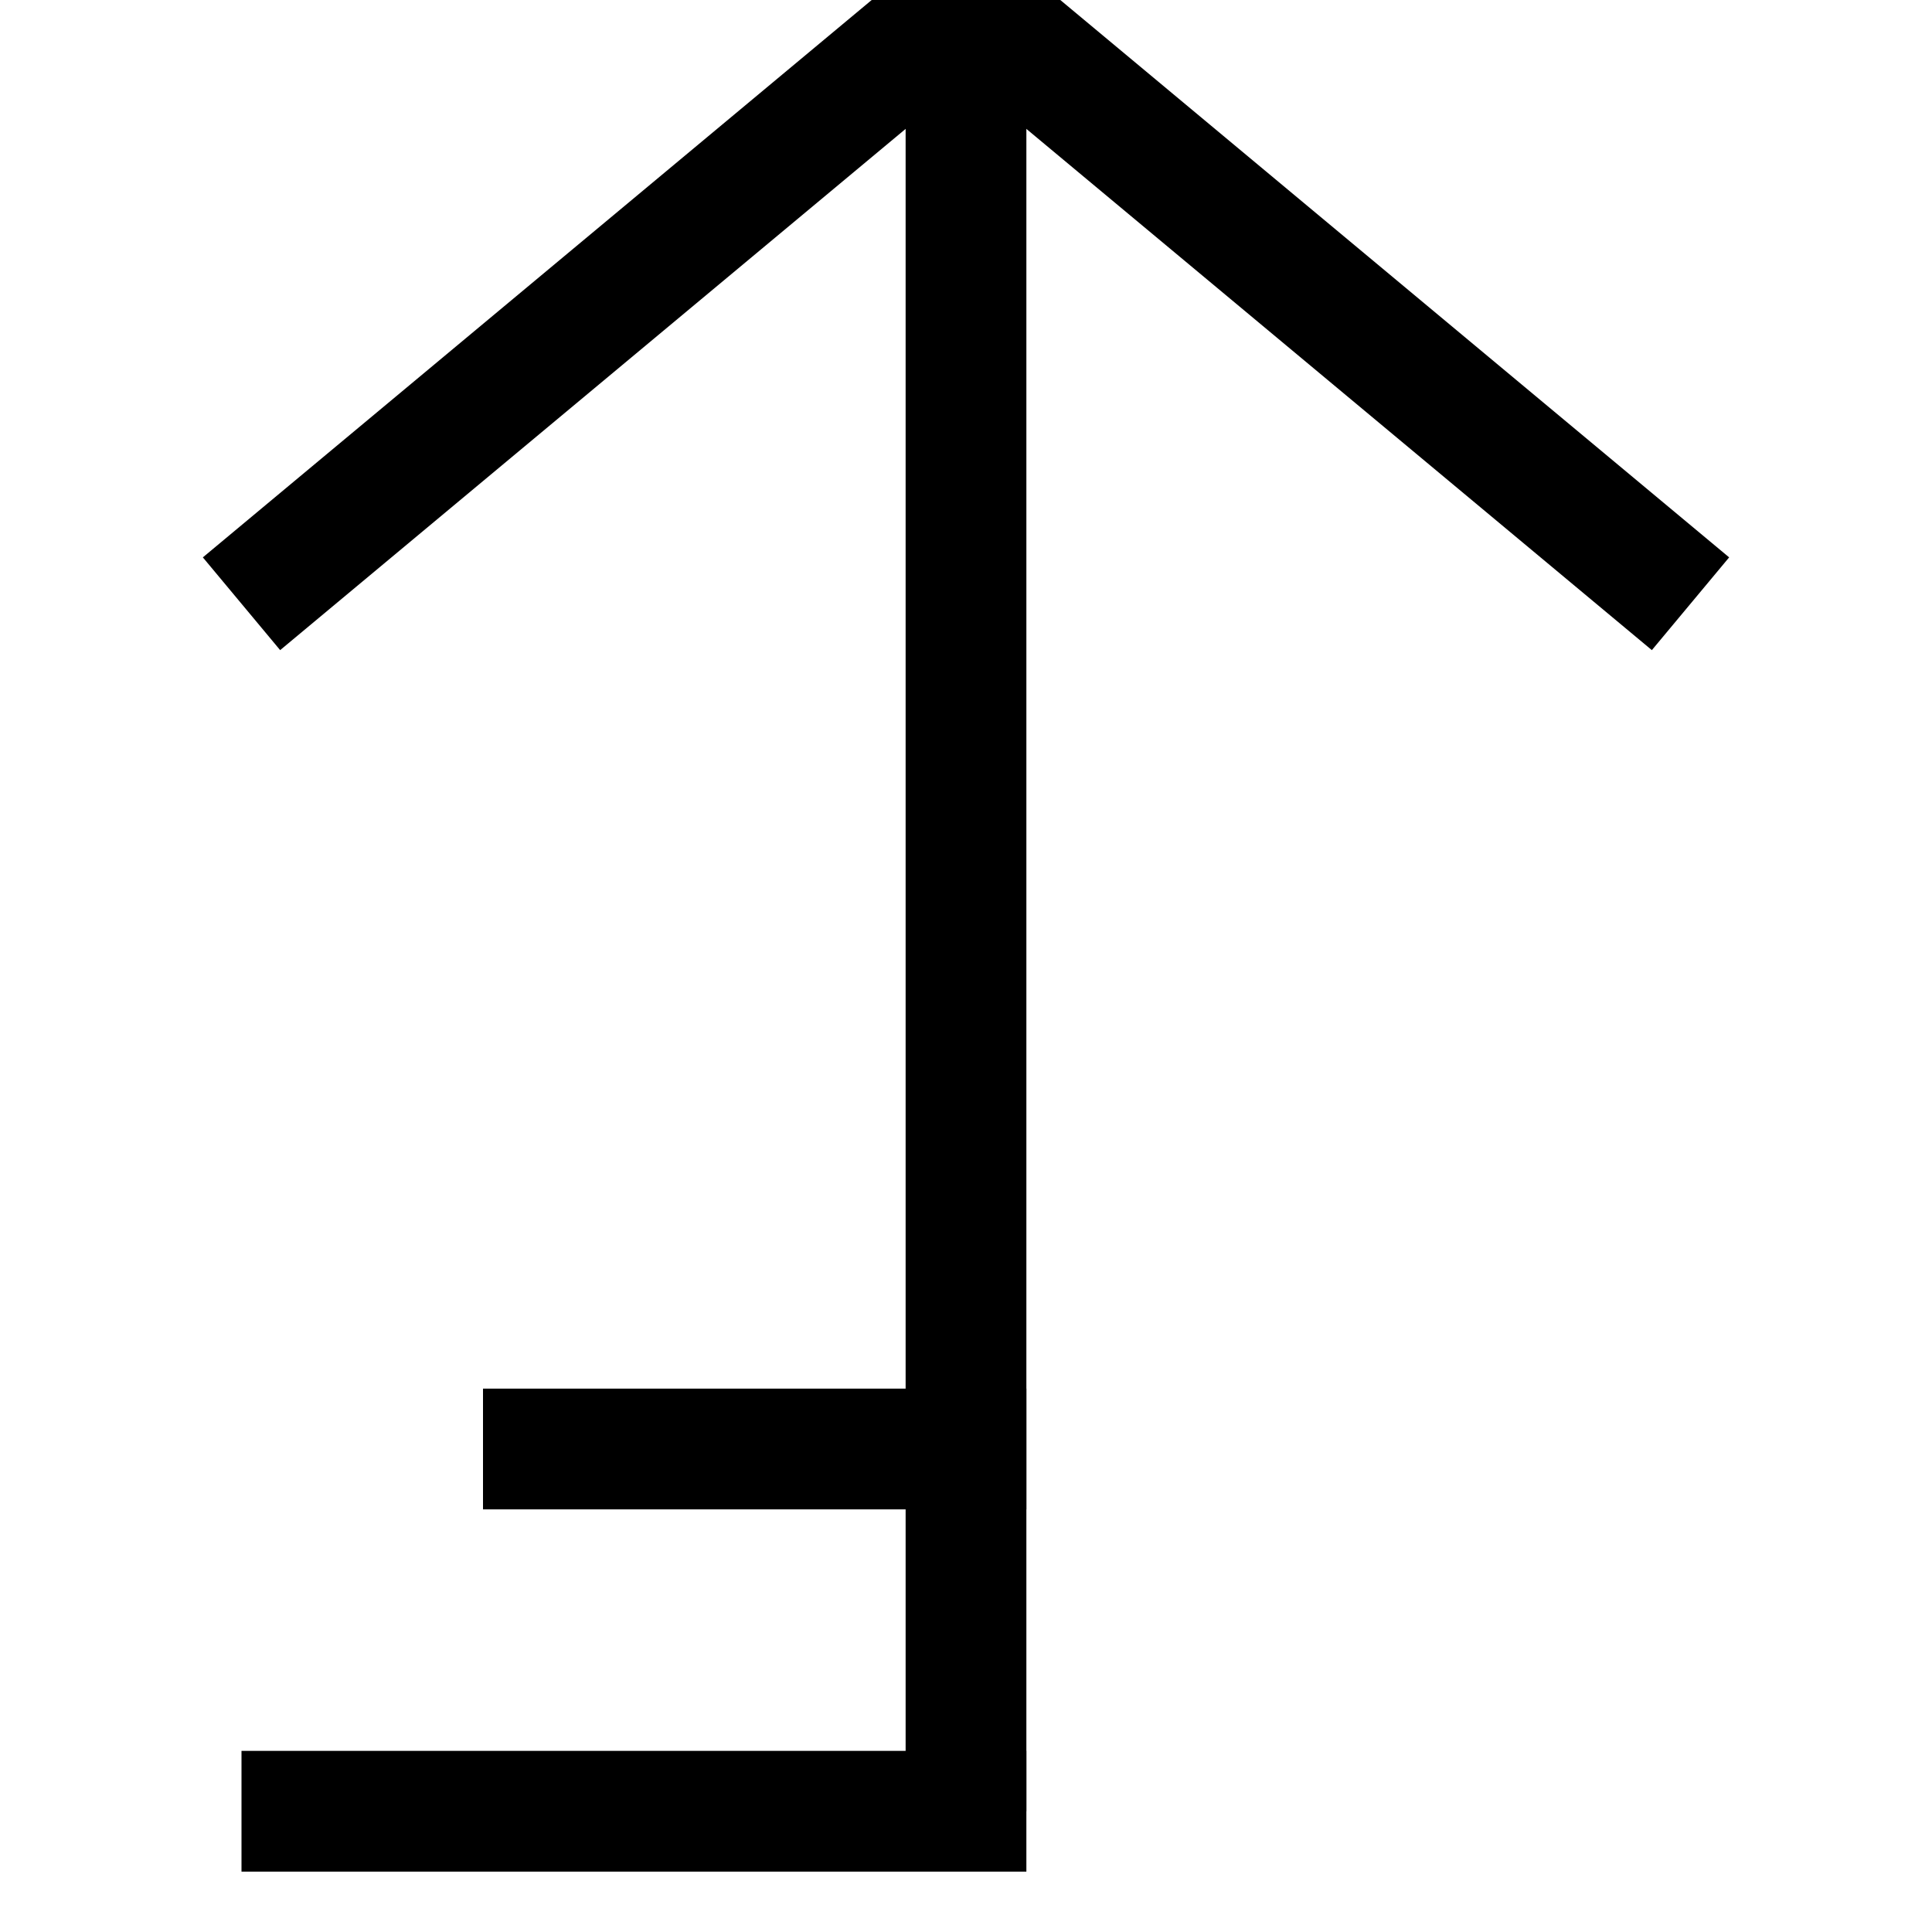
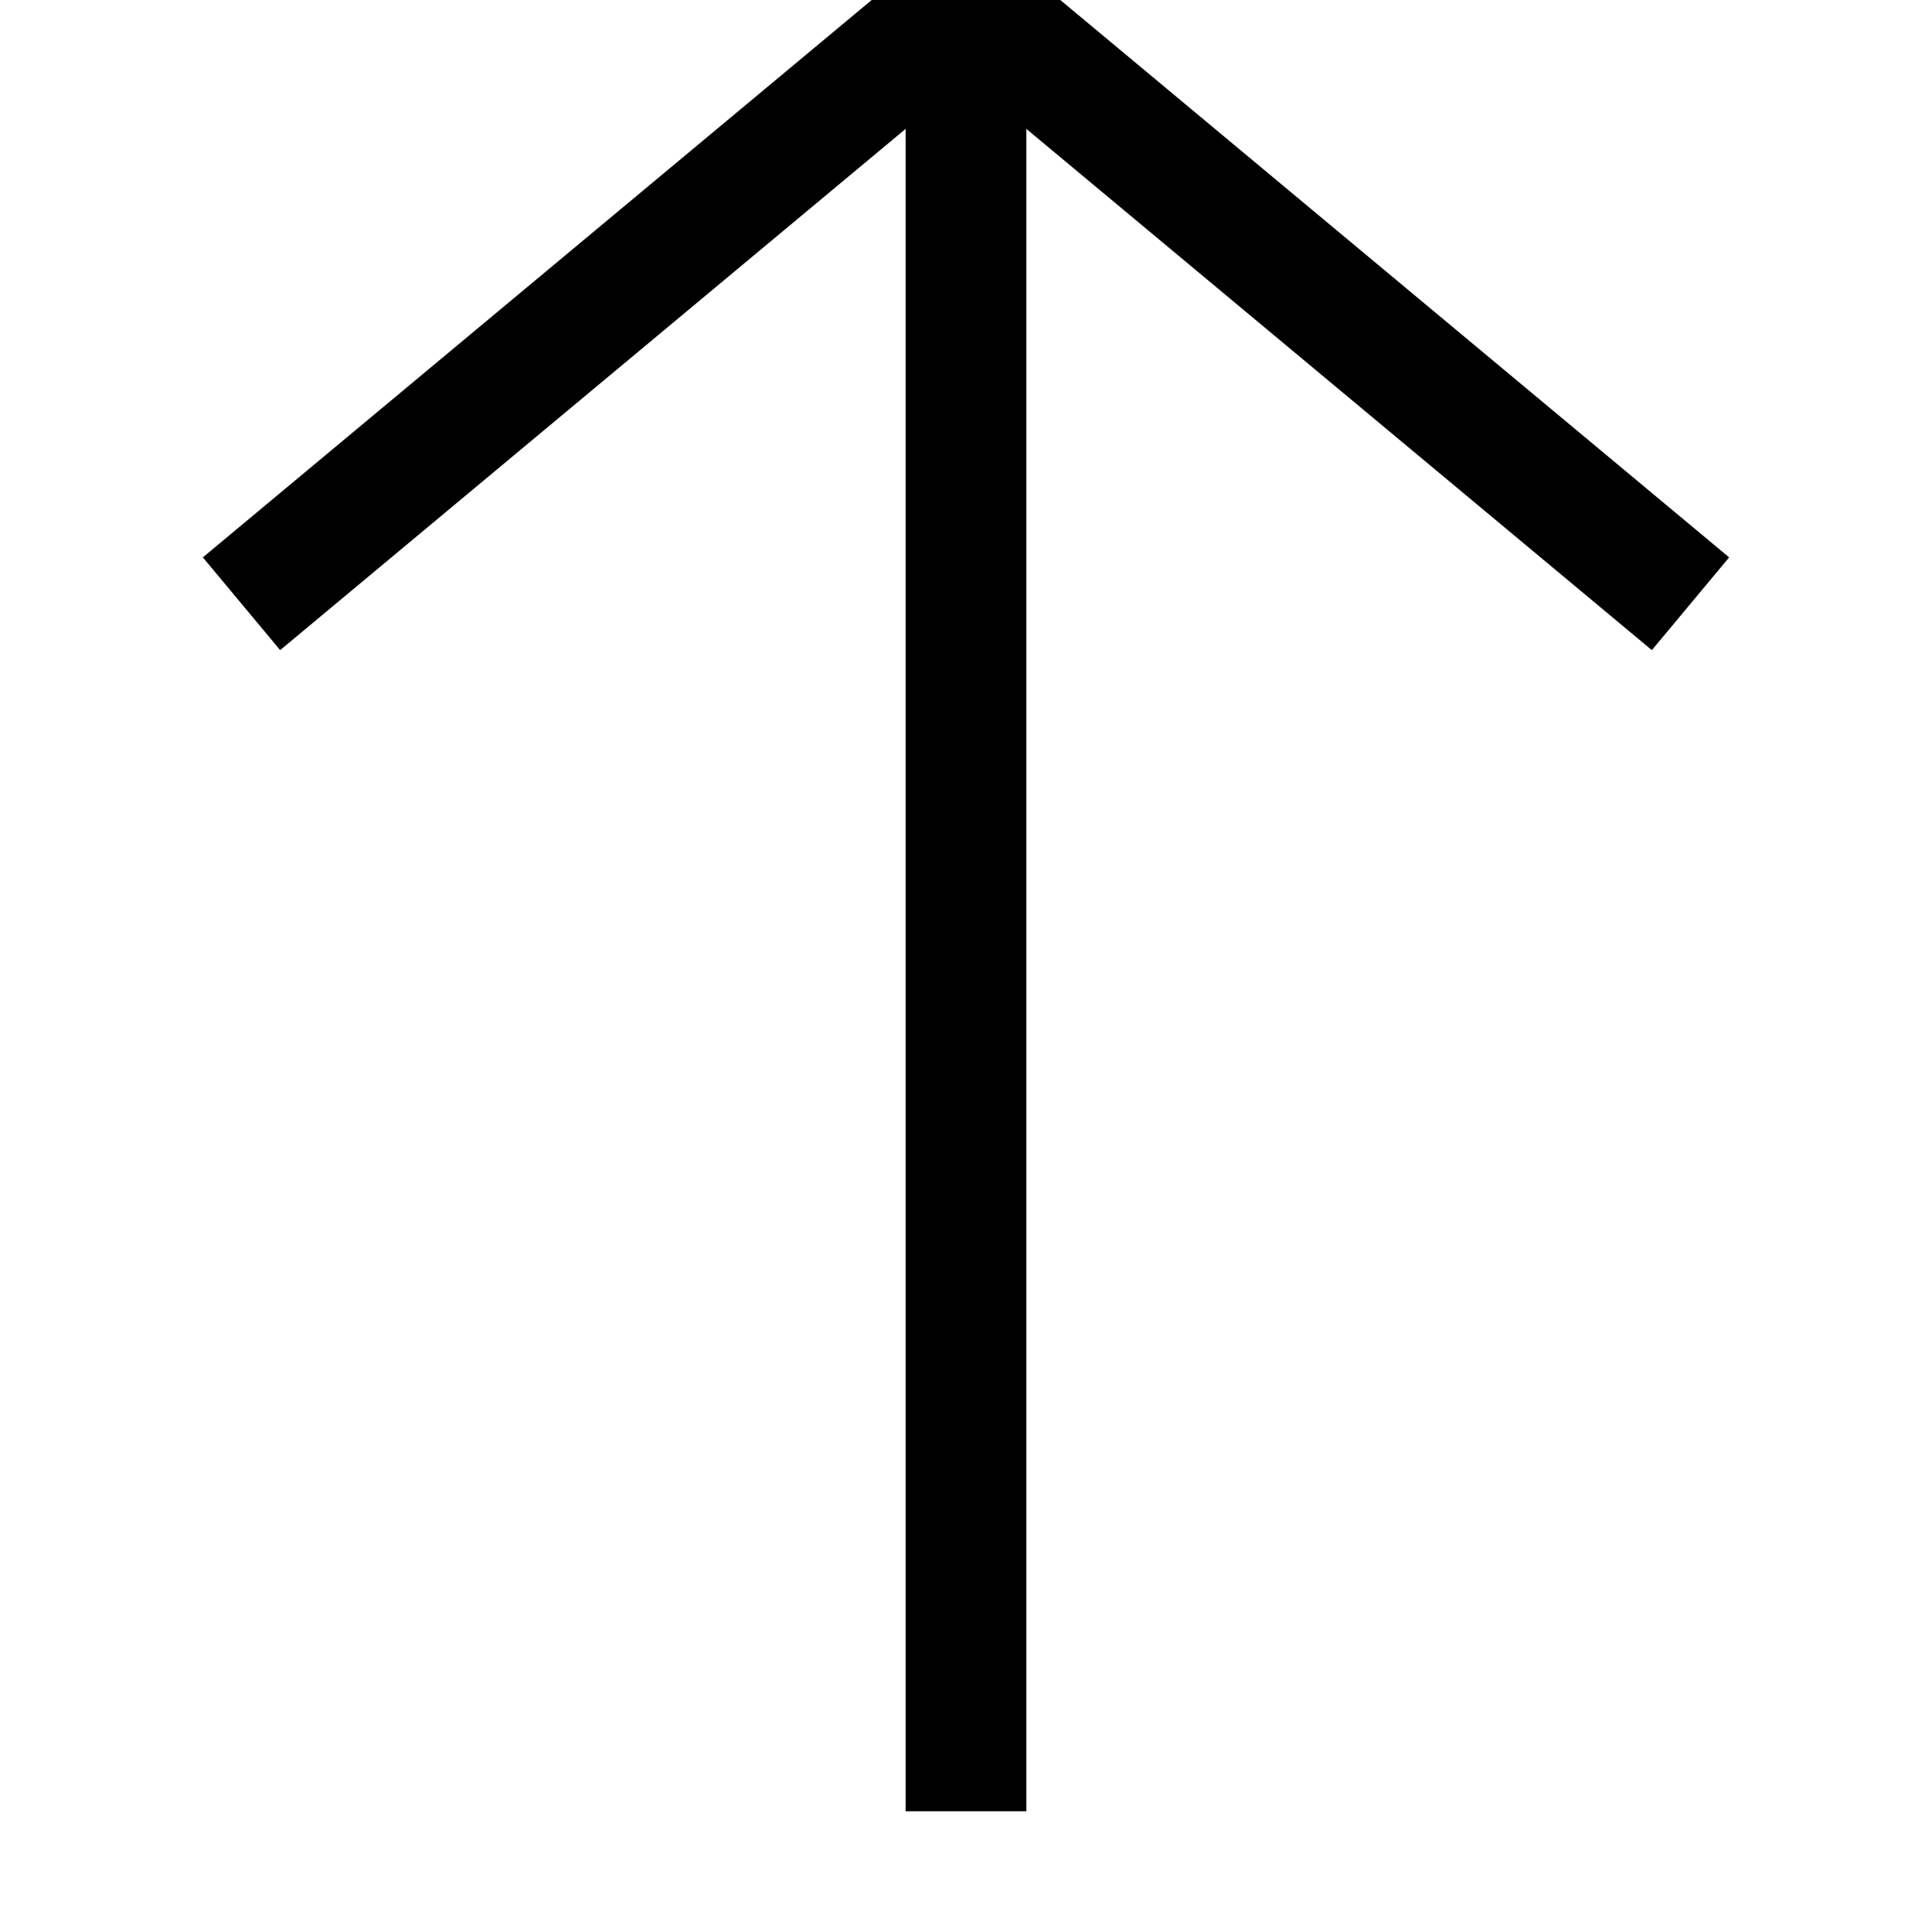
<svg xmlns="http://www.w3.org/2000/svg" version="1.1" width="16" height="16">
  <g>
    <line x1="2" y1="5" x2="8" y2="0" stroke="black" stroke-width="1" fill="none" />
    <line x1="8" y1="0" x2="14" y2="5" stroke="black" stroke-width="1" fill="none" />
    <line x1="8" y1="0" x2="8" y2="15" stroke="black" stroke-width="1" fill="none" />
-     <line x1="2" y1="15" x2="8.5" y2="15" stroke="black" stroke-width="1" fill="none" />
-     <line x1="4" y1="12" x2="8.5" y2="12" stroke="black" stroke-width="1" fill="none" />
  </g>
</svg>
